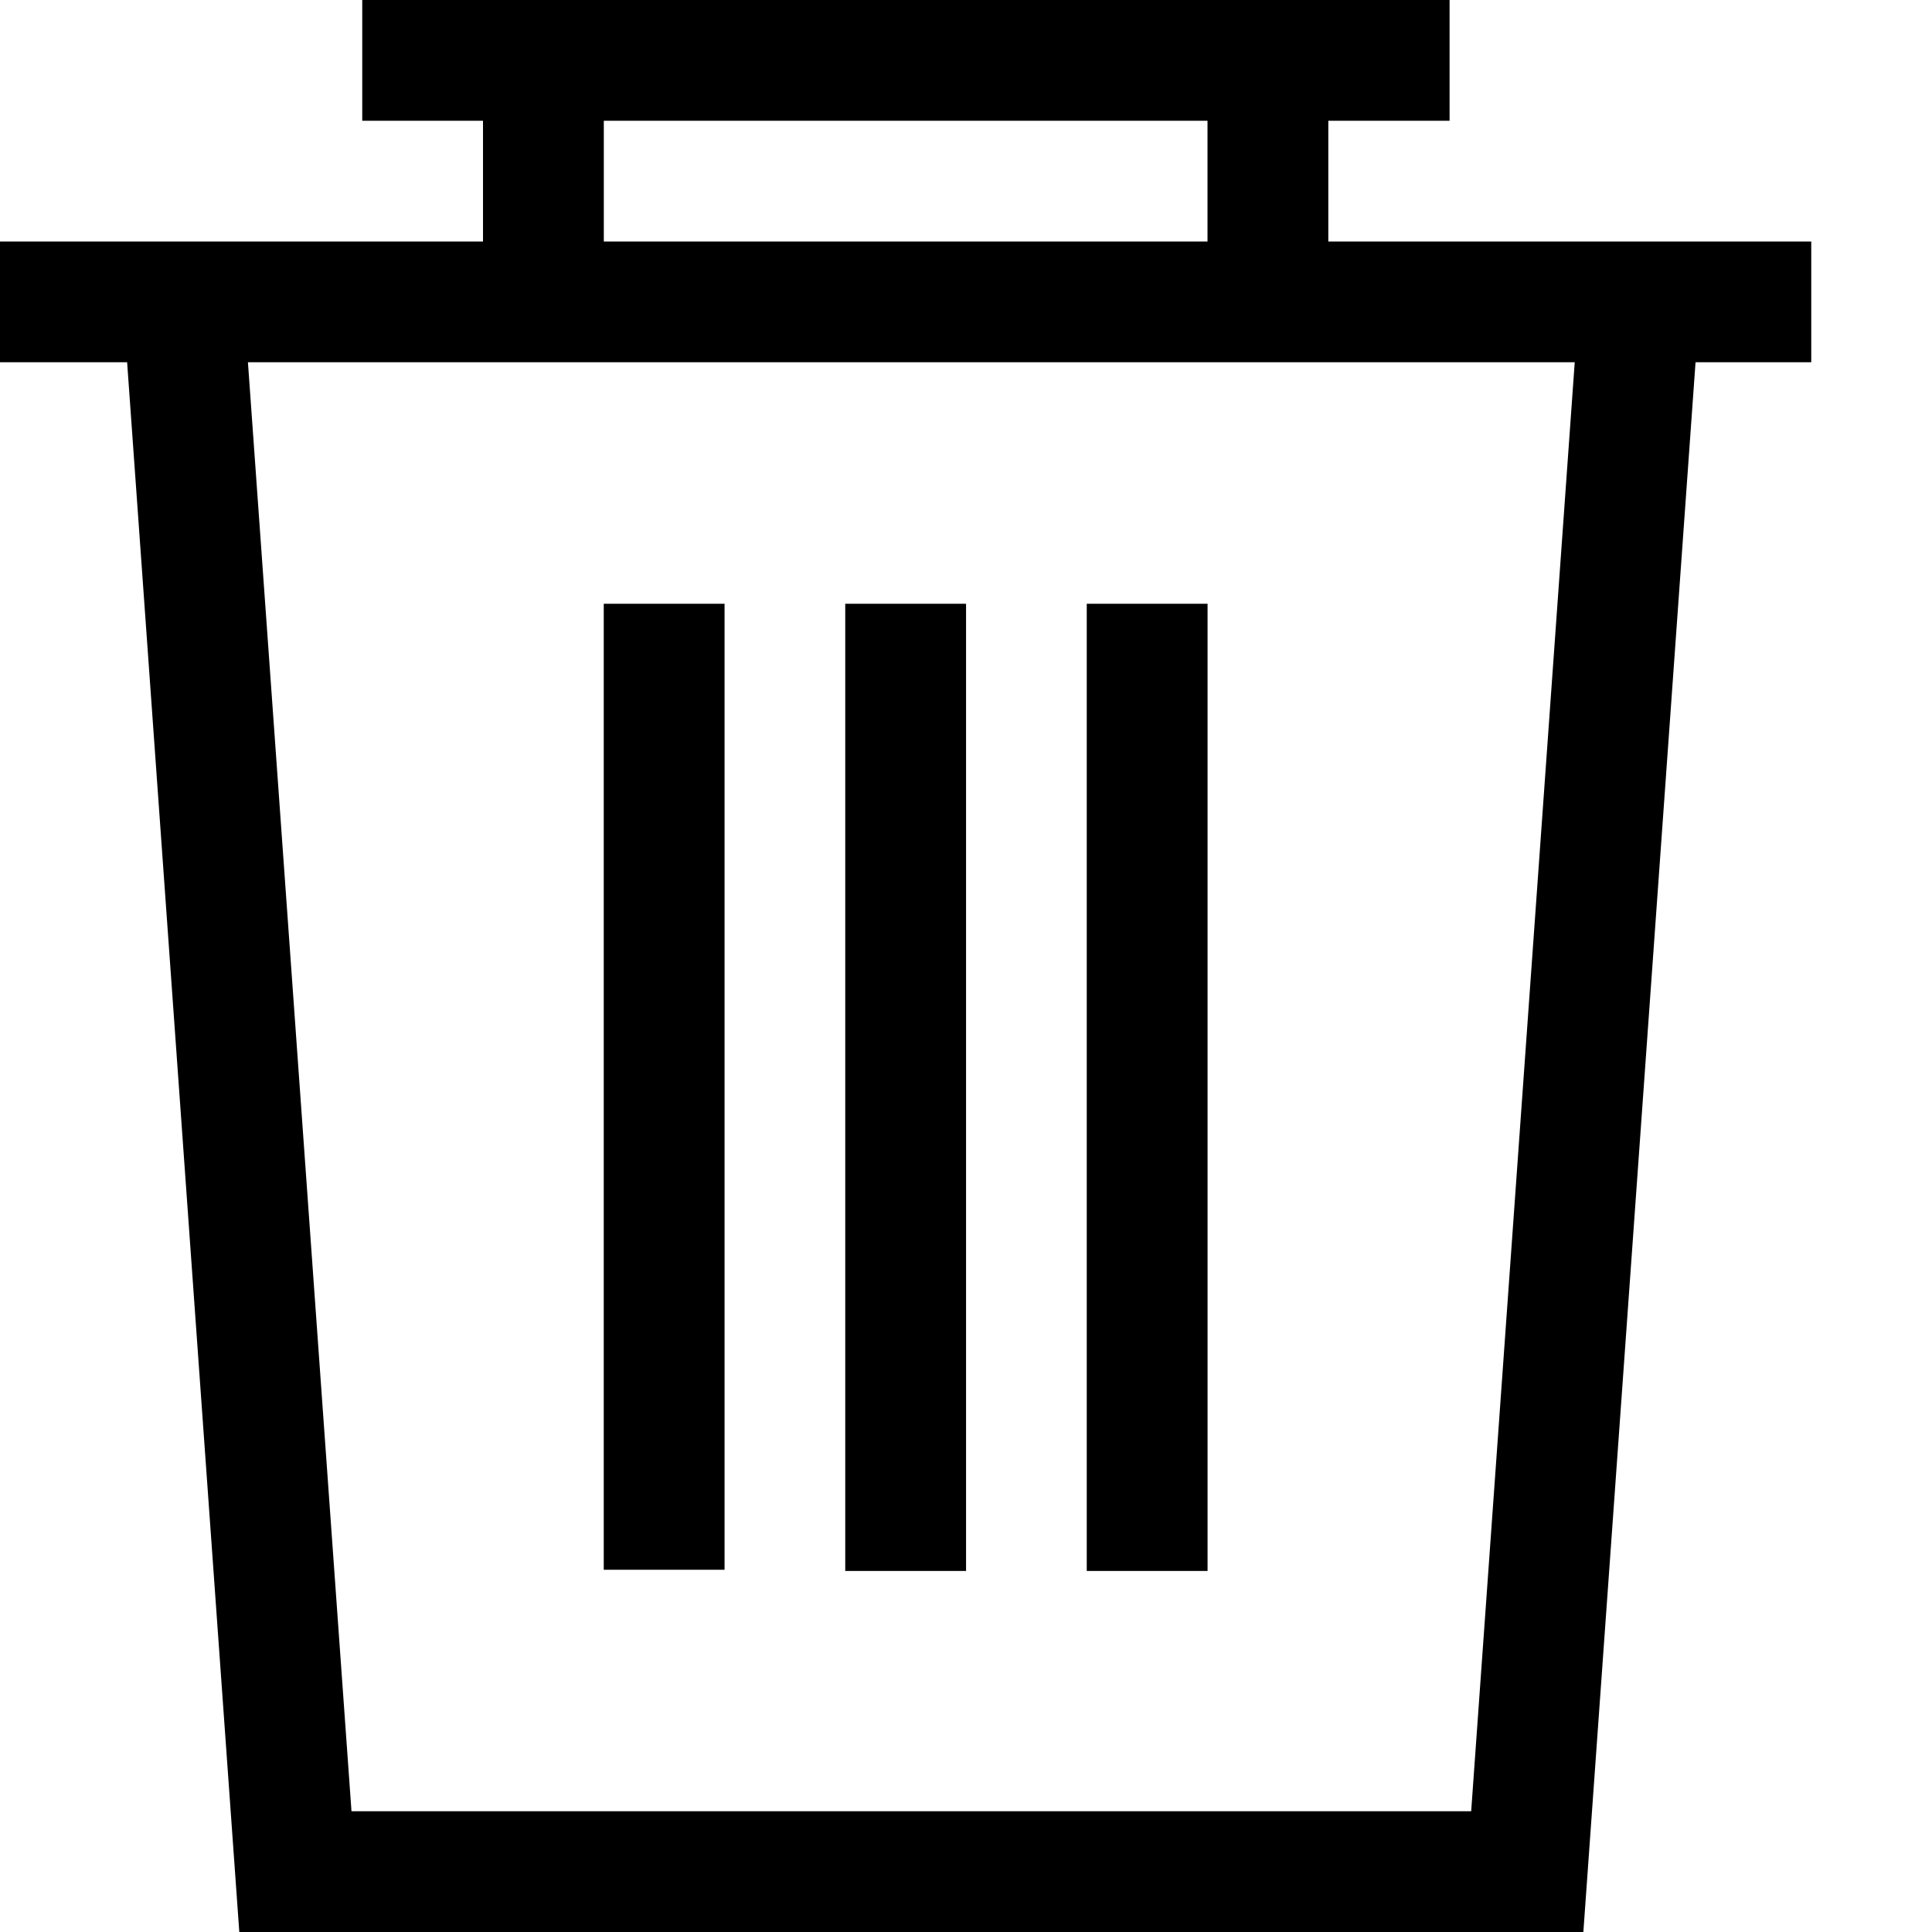
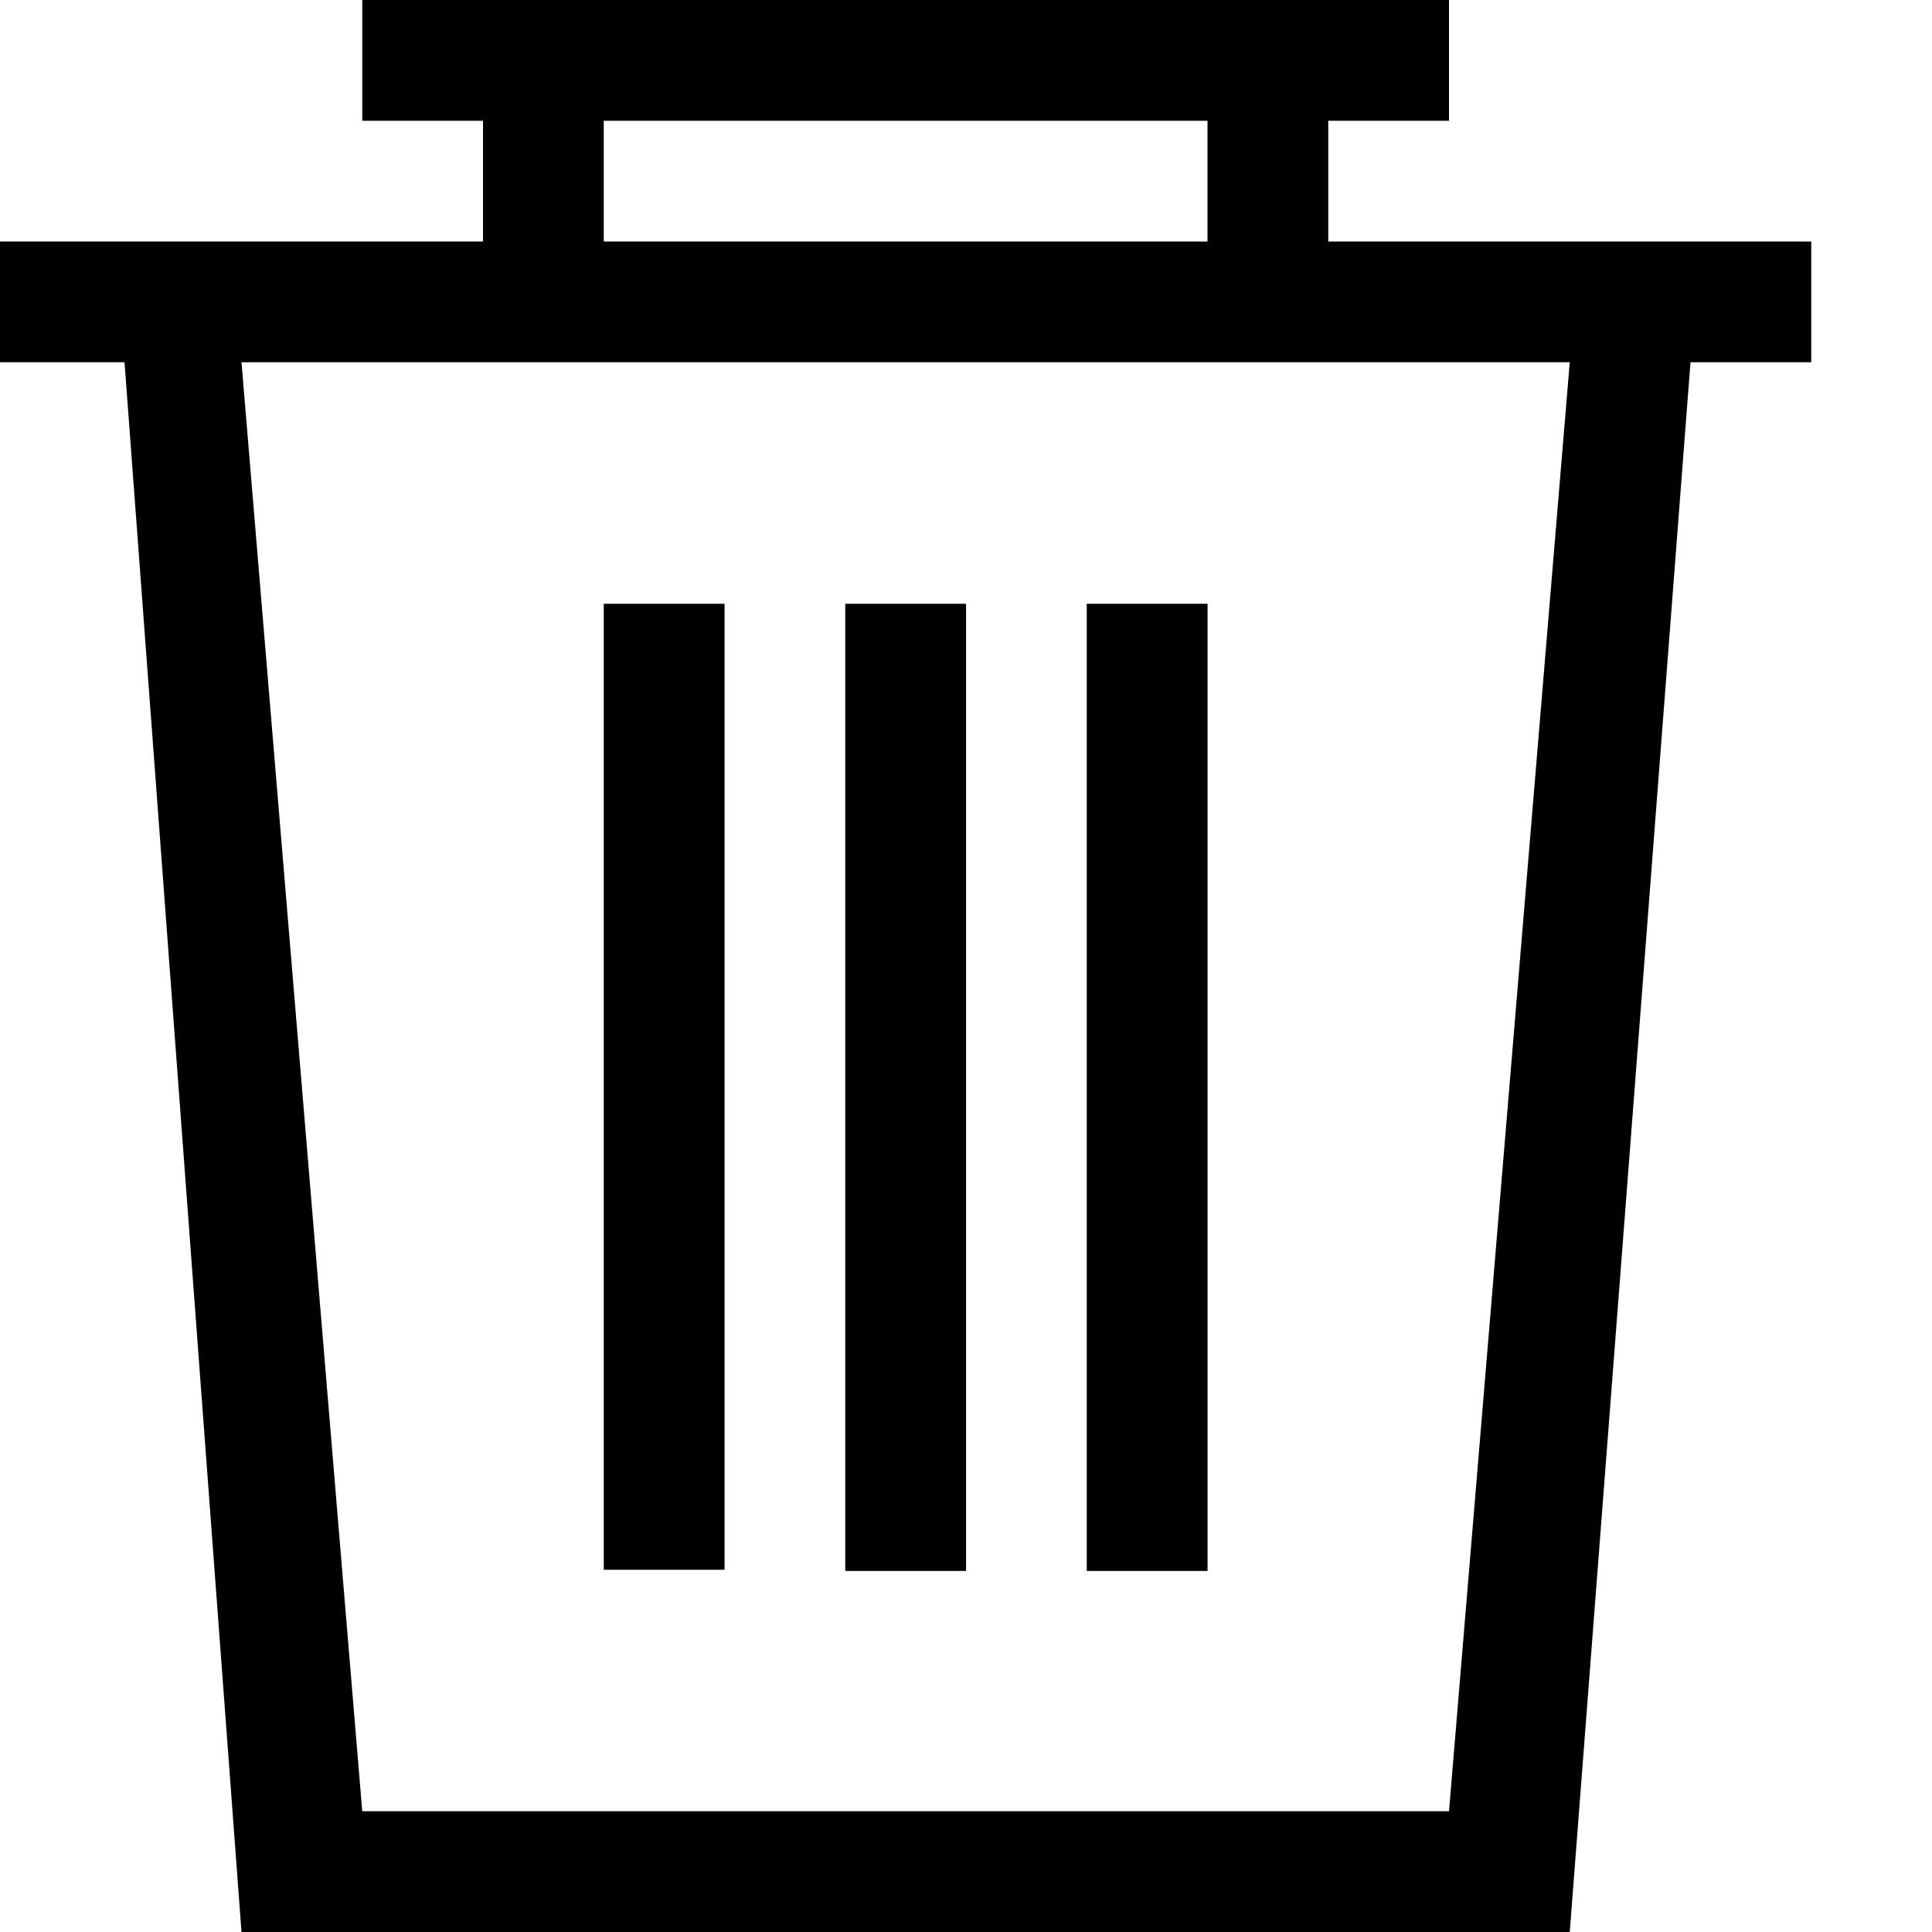
<svg xmlns="http://www.w3.org/2000/svg" width="512px" height="512px" viewBox="0 0 512 512" version="1.1">
  <defs />
  <g id="Page-1" stroke="none" stroke-width="1" fill="none" fill-rule="evenodd">
    <g id="trash" fill="#000000">
-       <path d="M128,64 L0,64 L0,96 L33.688,96 L63.418,512 L87.927,512 L394.089,512 L419.606,512 L449.336,96 L480,96 L480,64 L352.017,64 L352.017,32 L384.154,32 L384.154,0 L96,0 L96,32 L128,32 L128,64 Z M160.017,64 L320,64 L320,32 L160.017,32 L160.017,64 Z M417.319,96 L65.705,96 L93.148,480 L389.876,480 L417.319,96 Z M160,160 L192.017,160 L192.017,416 L160,416 L160,160 Z M224,160 L256.017,160 L256.017,416.32 L224,416.32 L224,160 Z M288,160 L320.017,160 L320.017,416.32 L288,416.32 L288,160 Z" id="Rectangle-28" />
+       <path d="M96,0 L384,0 L384,32 L352,32 L352,64 L480,64 L480,96 L448,96 L416,512 L64,512 L33,96 L0,96 L0,64 L128,64 L128,32 L96,32 L96,0 Z M160,32 L160,64 L320,64 L320,32 L160,32 Z M64,96 L96,480 L384,480 L416,96 L64,96 Z M160,160 L192.017,160 L192.017,416 L160,416 L160,160 Z M224,160 L256.017,160 L256.017,416.32 L224,416.32 L224,160 Z M288,160 L320.017,160 L320.017,416.32 L288,416.32 L288,160 Z" id="Path-39" />
    </g>
  </g>
</svg>
